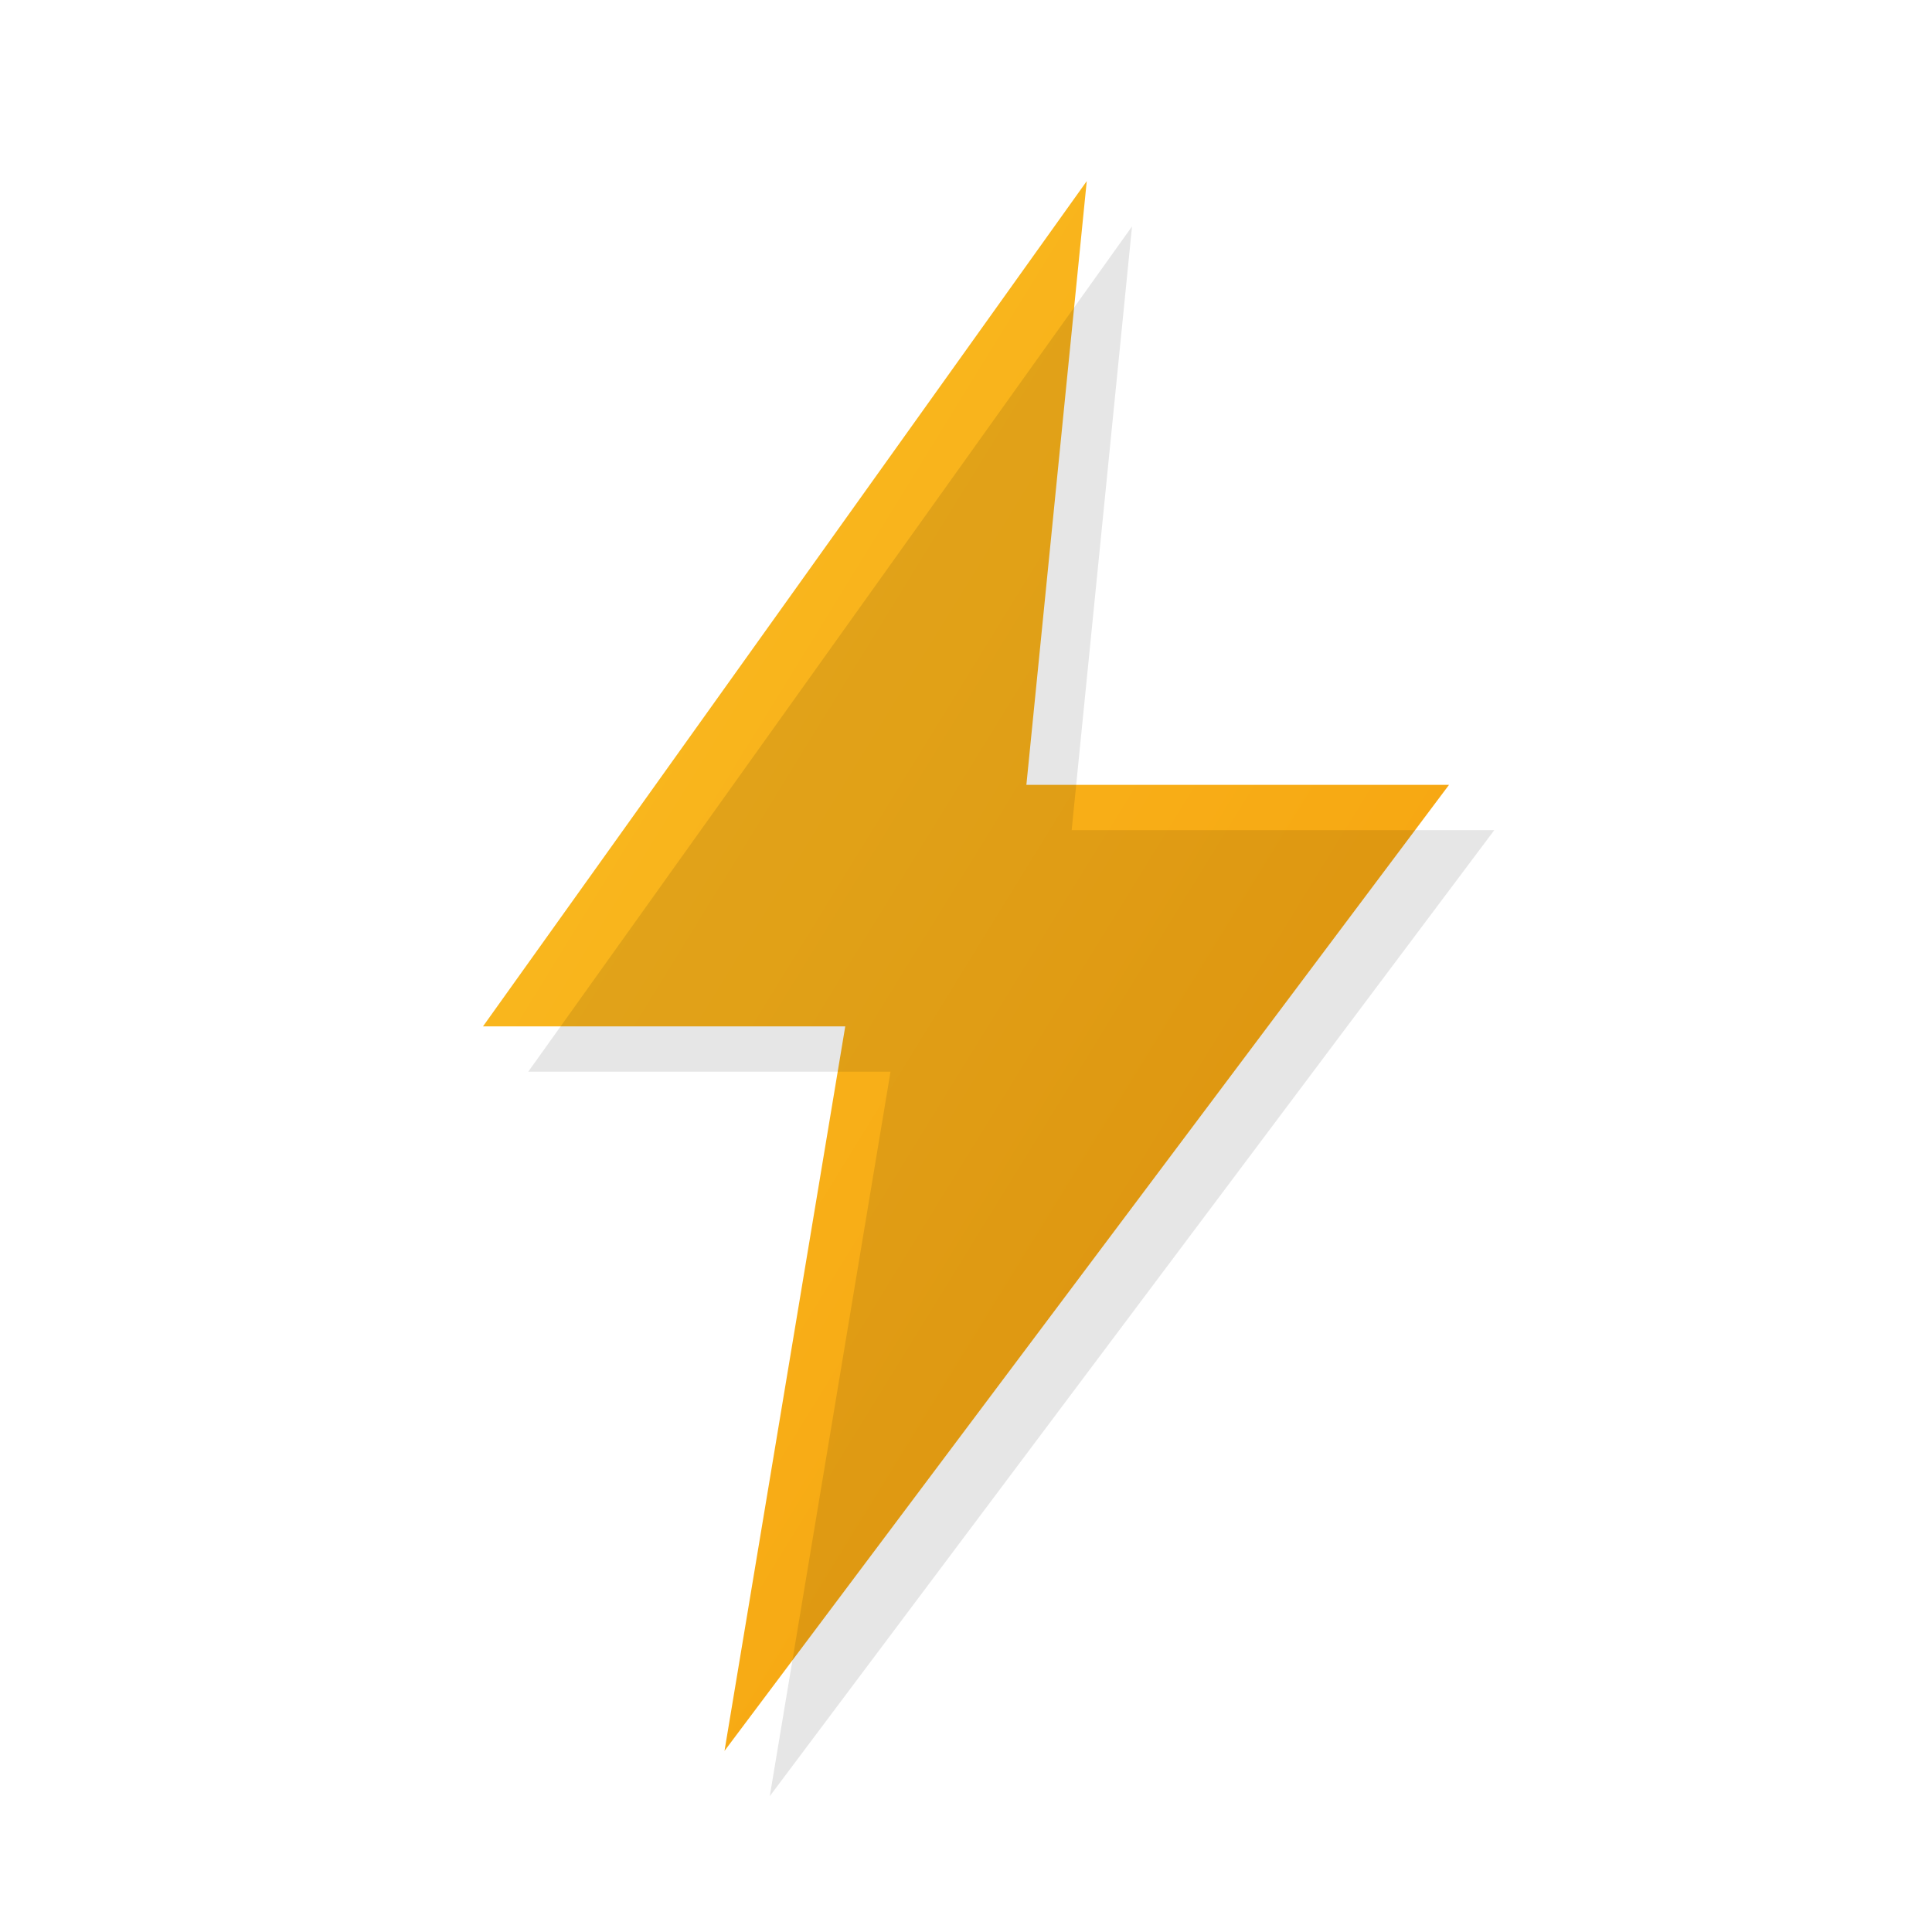
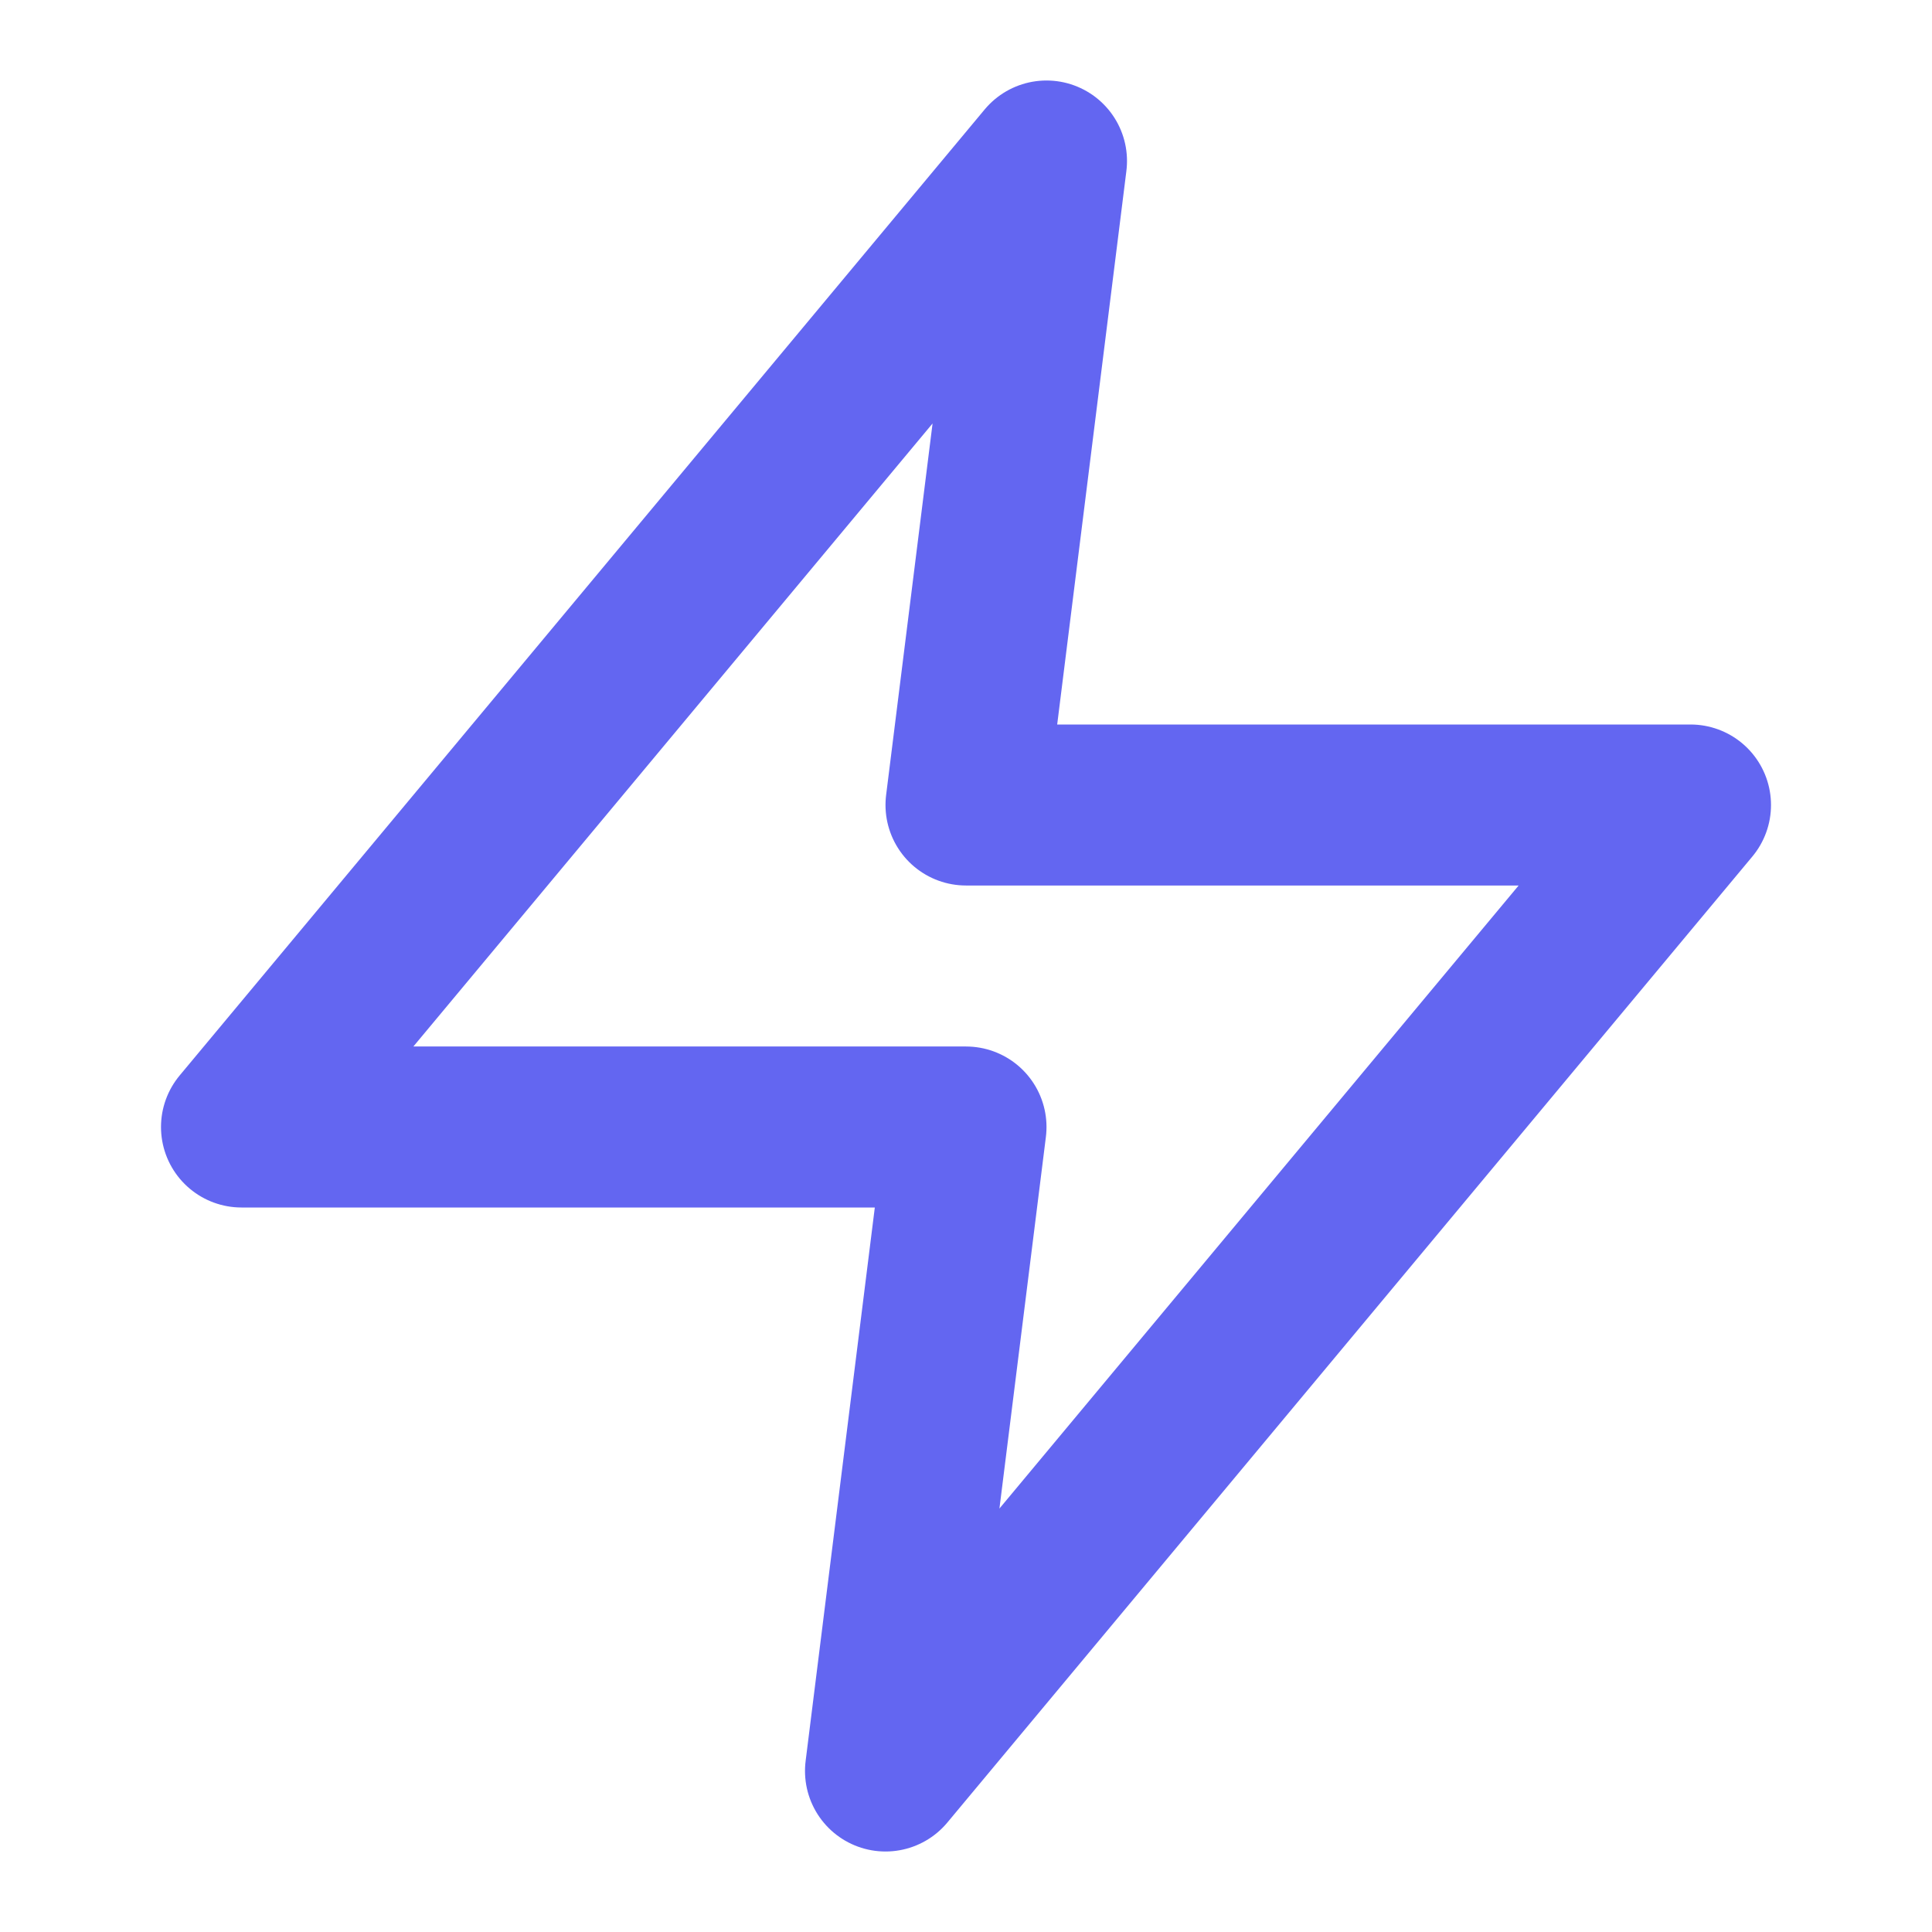
- <svg xmlns="http://www.w3.org/2000/svg" viewBox="0 0 64 64" fill="none">
-   <defs>
-     <linearGradient id="aksara-gradient" x1="0%" y1="0%" x2="100%" y2="100%">
-       <stop offset="0%" style="stop-color:#fbbf24" />
-       <stop offset="100%" style="stop-color:#f59e0b" />
-     </linearGradient>
-   </defs>
-   <path d="M36 6L16 34h12L24 58l24-32H34L36 6z" fill="url(#aksara-gradient)" />
-   <path d="M36 6L16 34h12L24 58l24-32H34L36 6z" fill="rgba(0,0,0,0.1)" transform="translate(1.5, 1.5)" />
+ <svg xmlns="http://www.w3.org/2000/svg" viewBox="0 0 24 24" fill="none" stroke="#6366F1" stroke-width="2" stroke-linecap="round" stroke-linejoin="round">
+   <polygon points="13 2 3 14 12 14 11 22 21 10 12 10 13 2" />
</svg>
